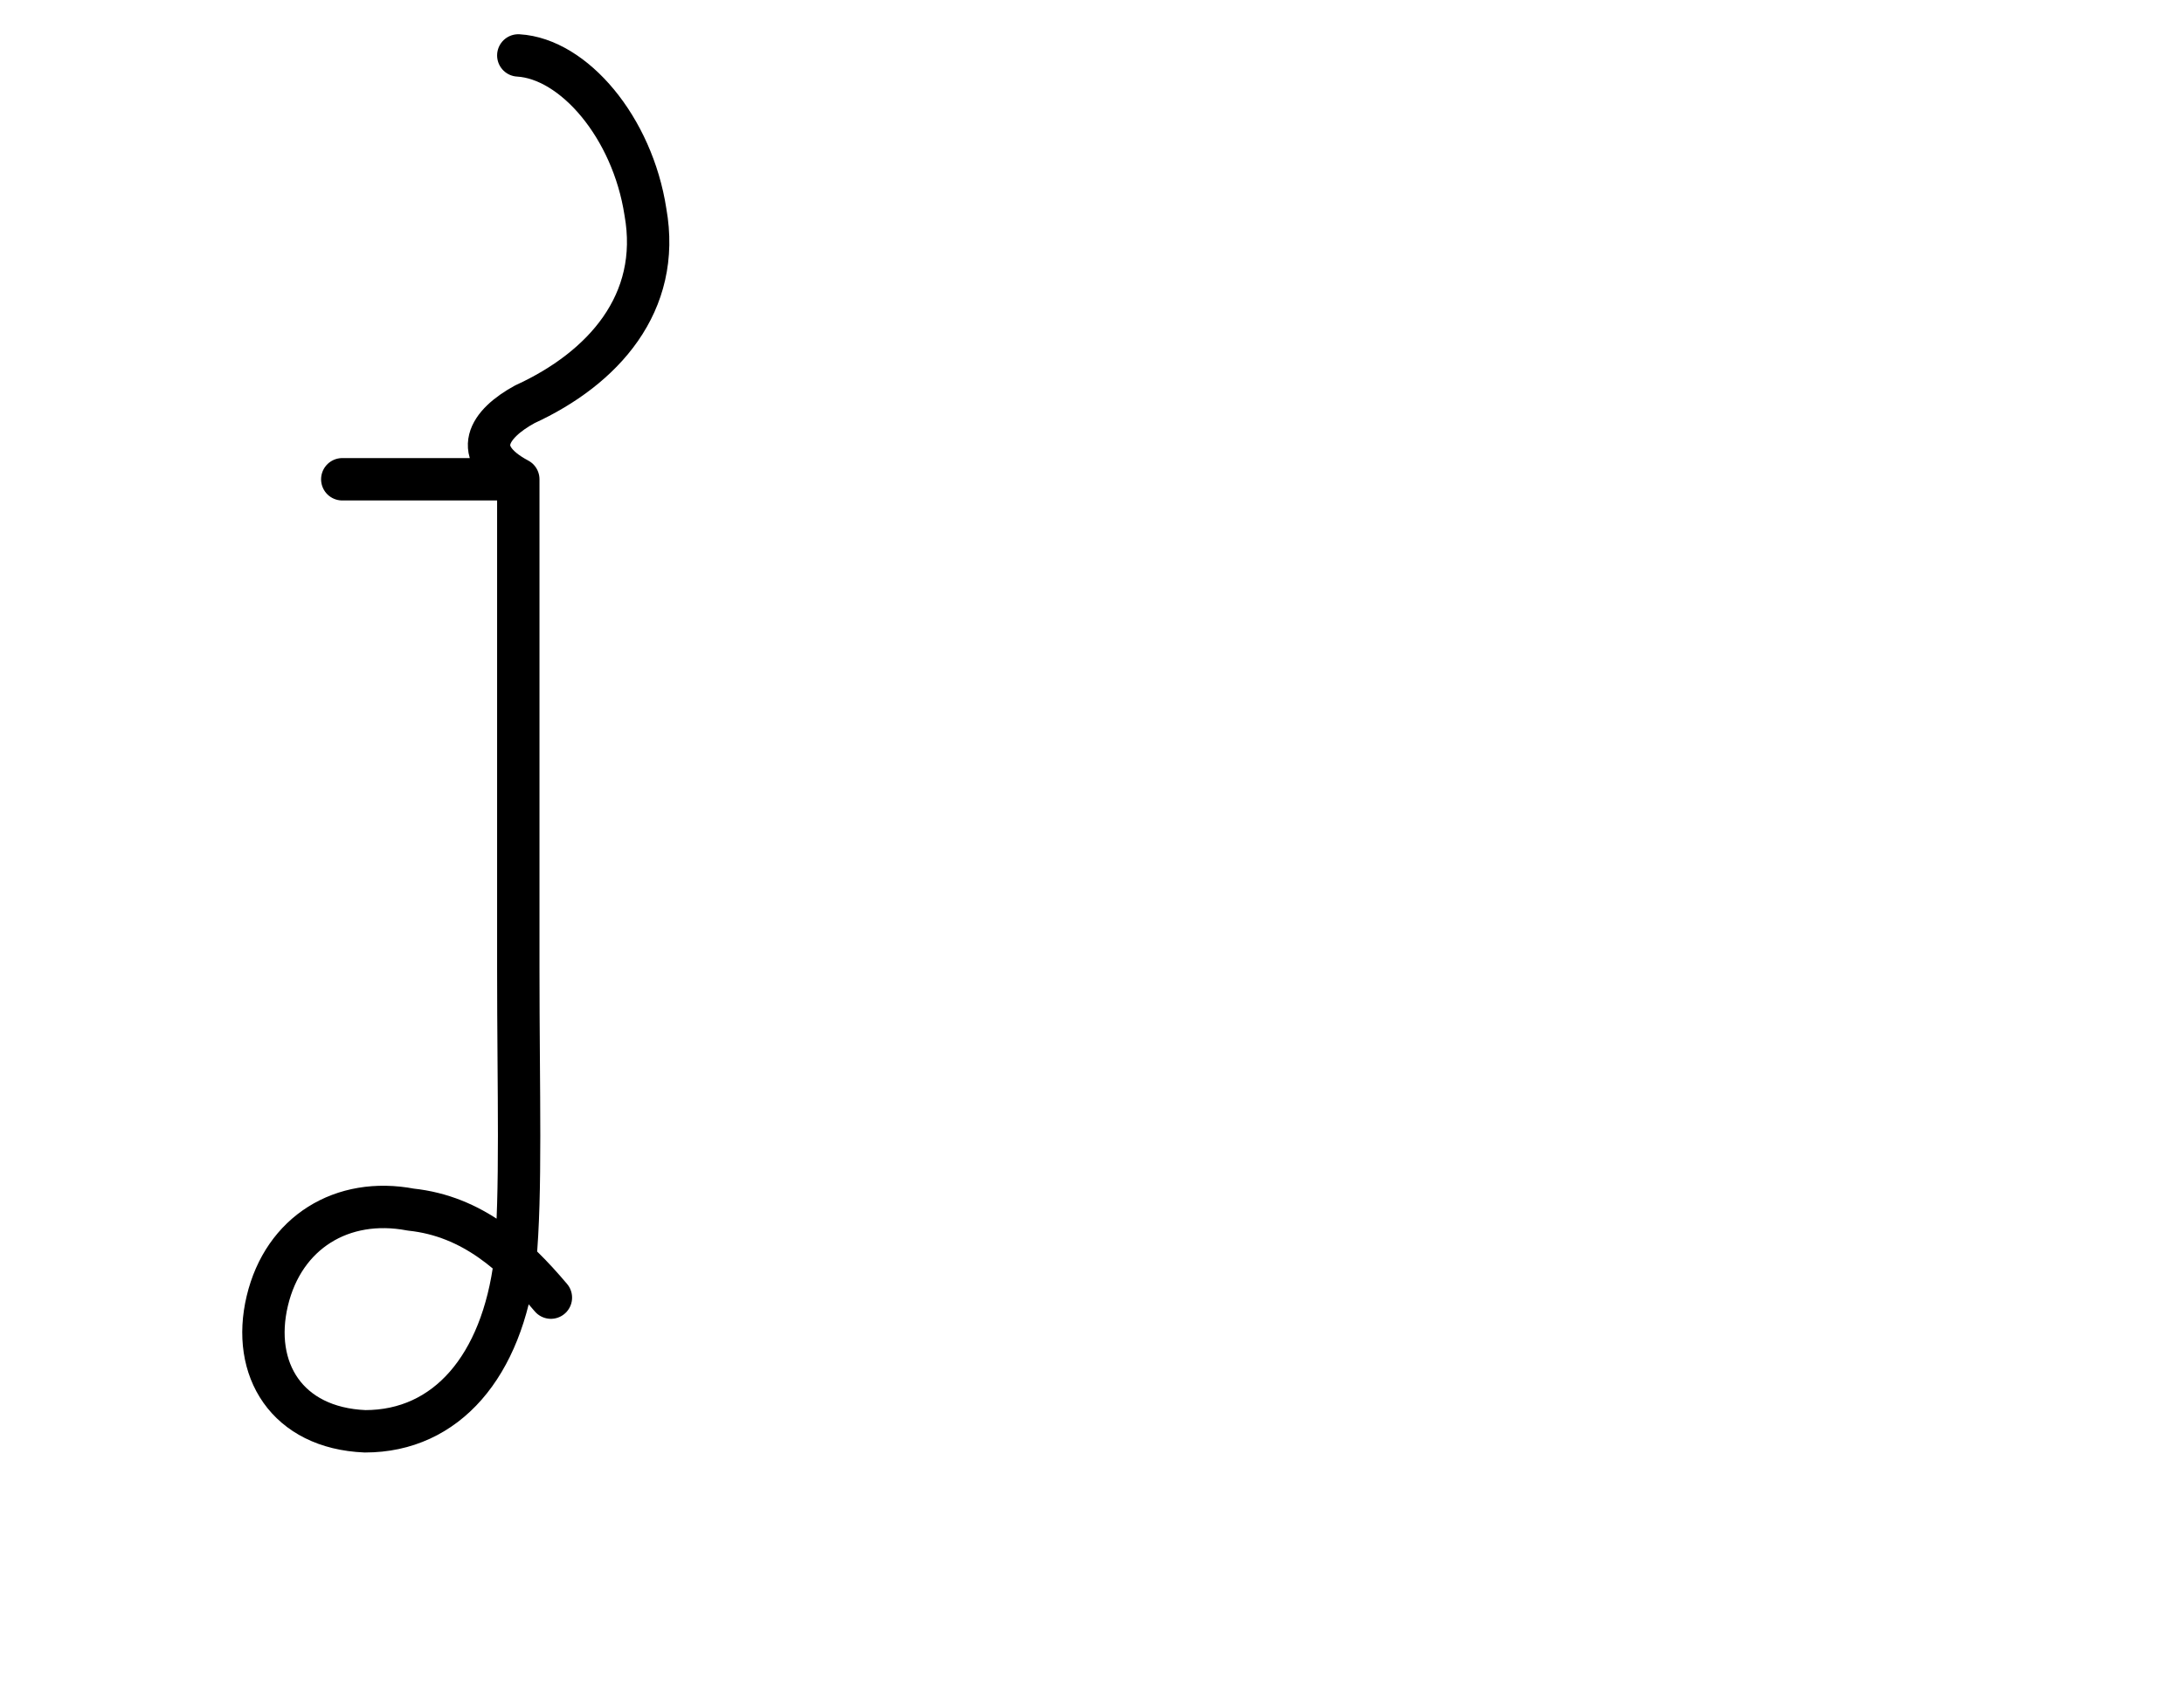
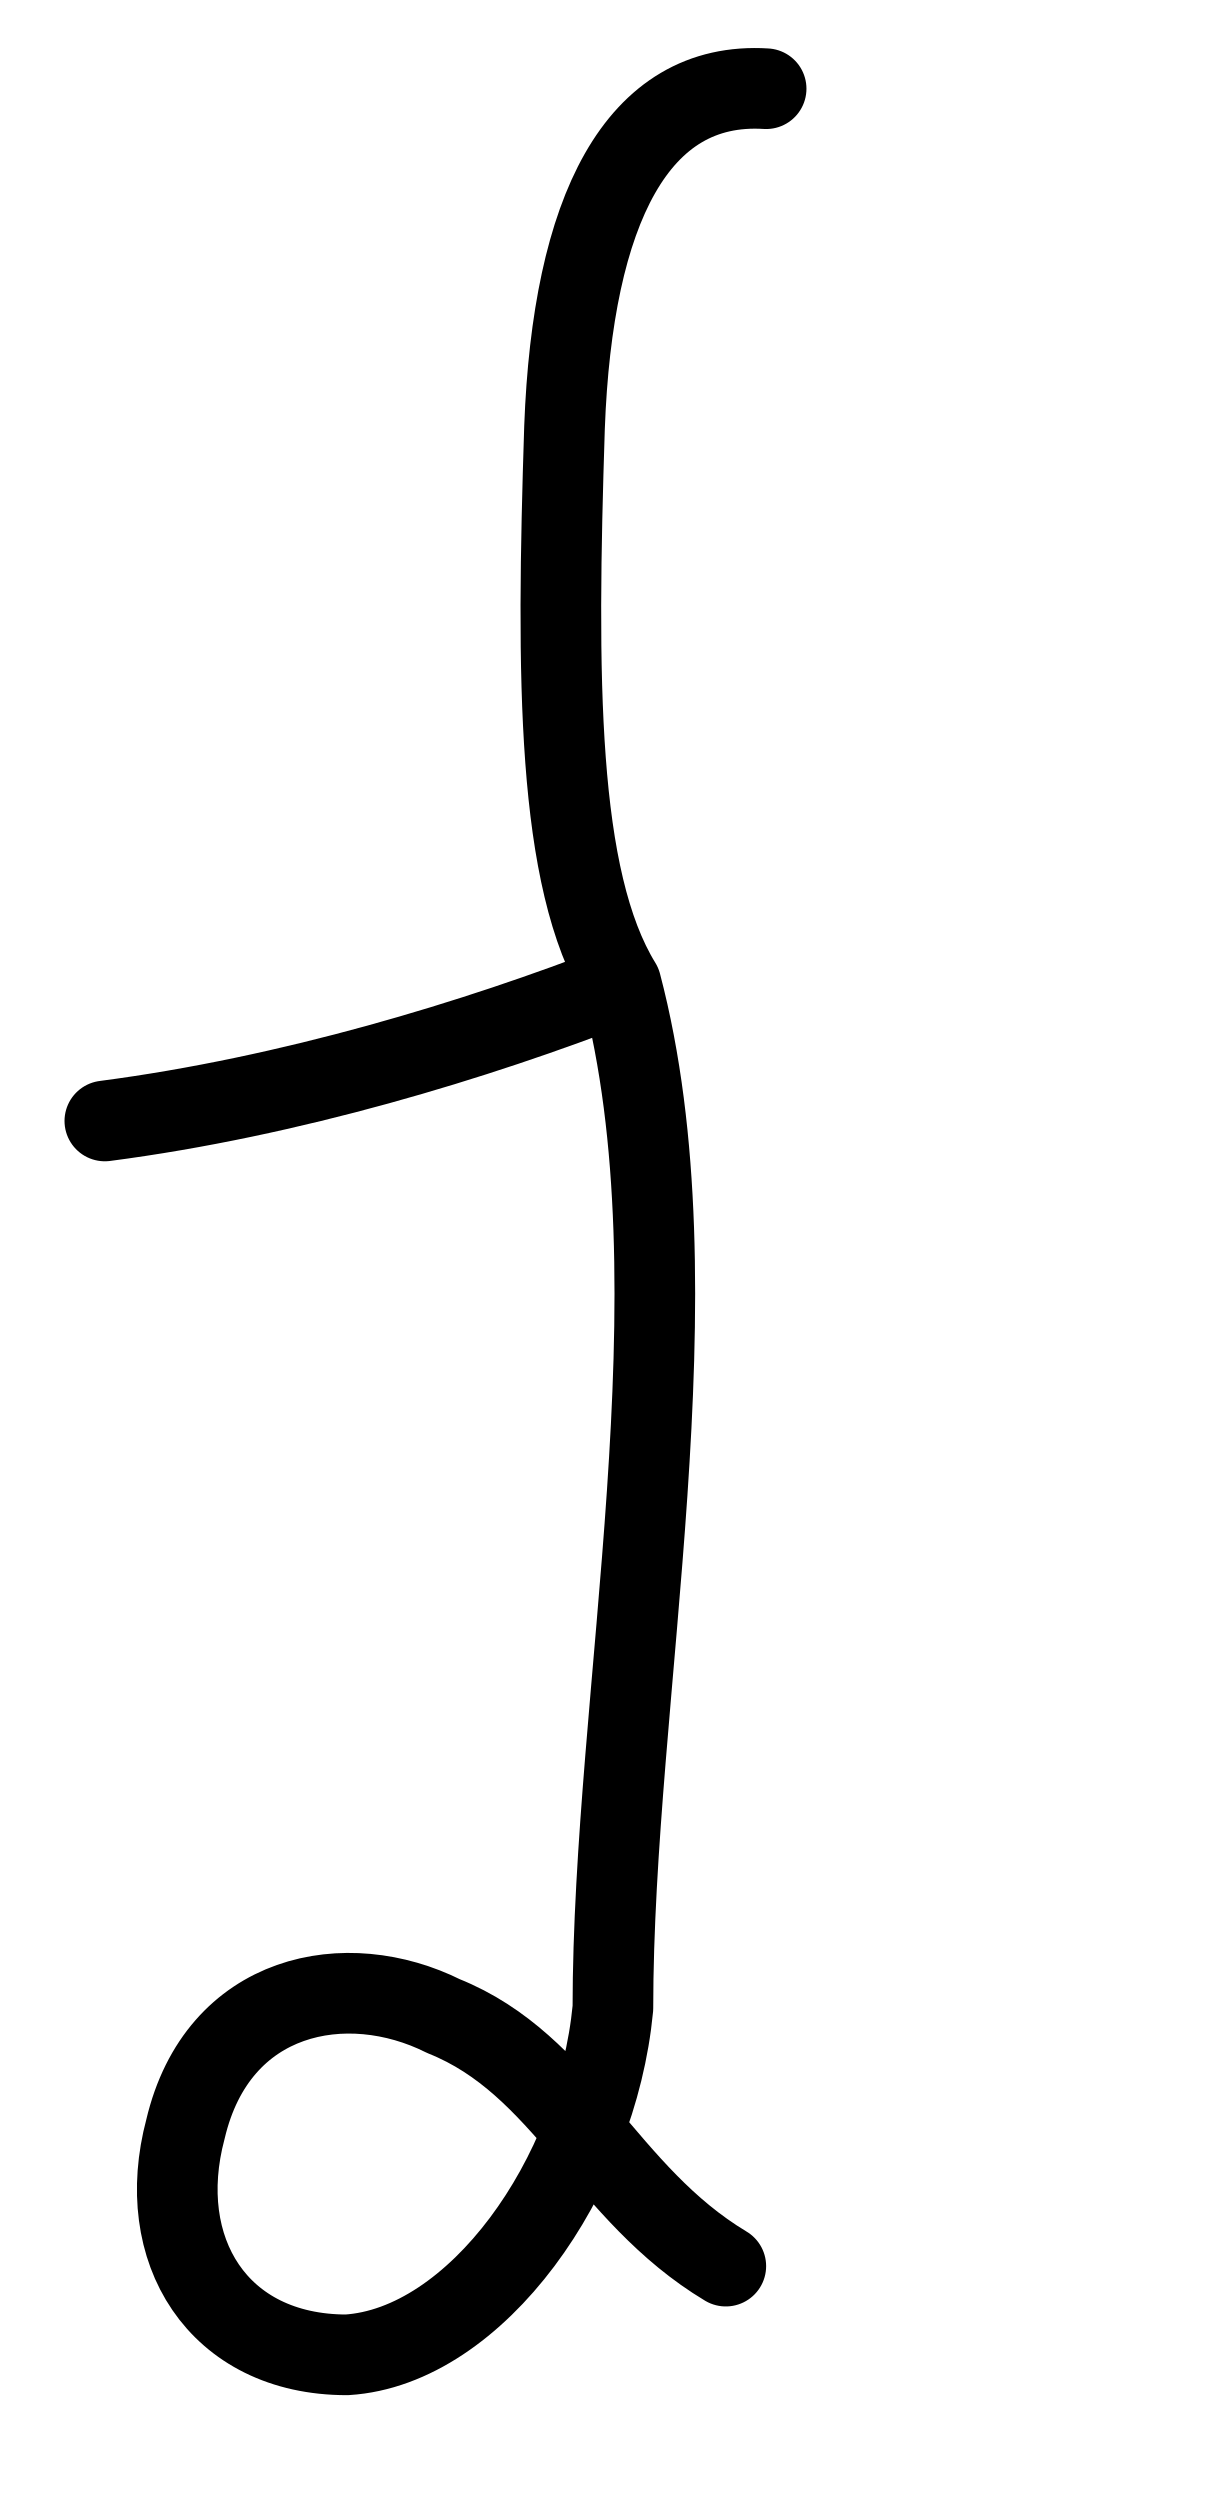
- <svg xmlns="http://www.w3.org/2000/svg" viewBox="0 0 670 520" fill="none" color="currentColor">
-   <path d="M159 17 C176 18 194 39 198 65 C203 93 185 113 161 124 C150 130 144 139 159 147 M159 147 L159 297 M159 147 L105 147 M159 297 C159 335 160 366 158 387 C154 419 137 439 112 439 C88 438 77 420 82 399 C87 378 105 367 126 371 C145 373 158 385 169 398" stroke="currentColor" stroke-width="13" stroke-linecap="round" stroke-linejoin="round" />
+ <svg xmlns="http://www.w3.org/2000/svg" viewBox="145 270 150 310" fill="none" color="currentColor">
+   <path pathLength="1" d="M240 281 C224 280 216 296 215 323 C214 354 214 379 222 392 C232 430 221 480 221 519 M222 392 C204 399 181 406 158 409 M221 519 C219 540 204 561 188 562 C172 562 164 549 168 534 C172 517 188 514 200 520 C215 526 220 542 235 551" fill="none" stroke="currentColor" stroke-width="10" stroke-linecap="round" stroke-linejoin="round" />
</svg>
